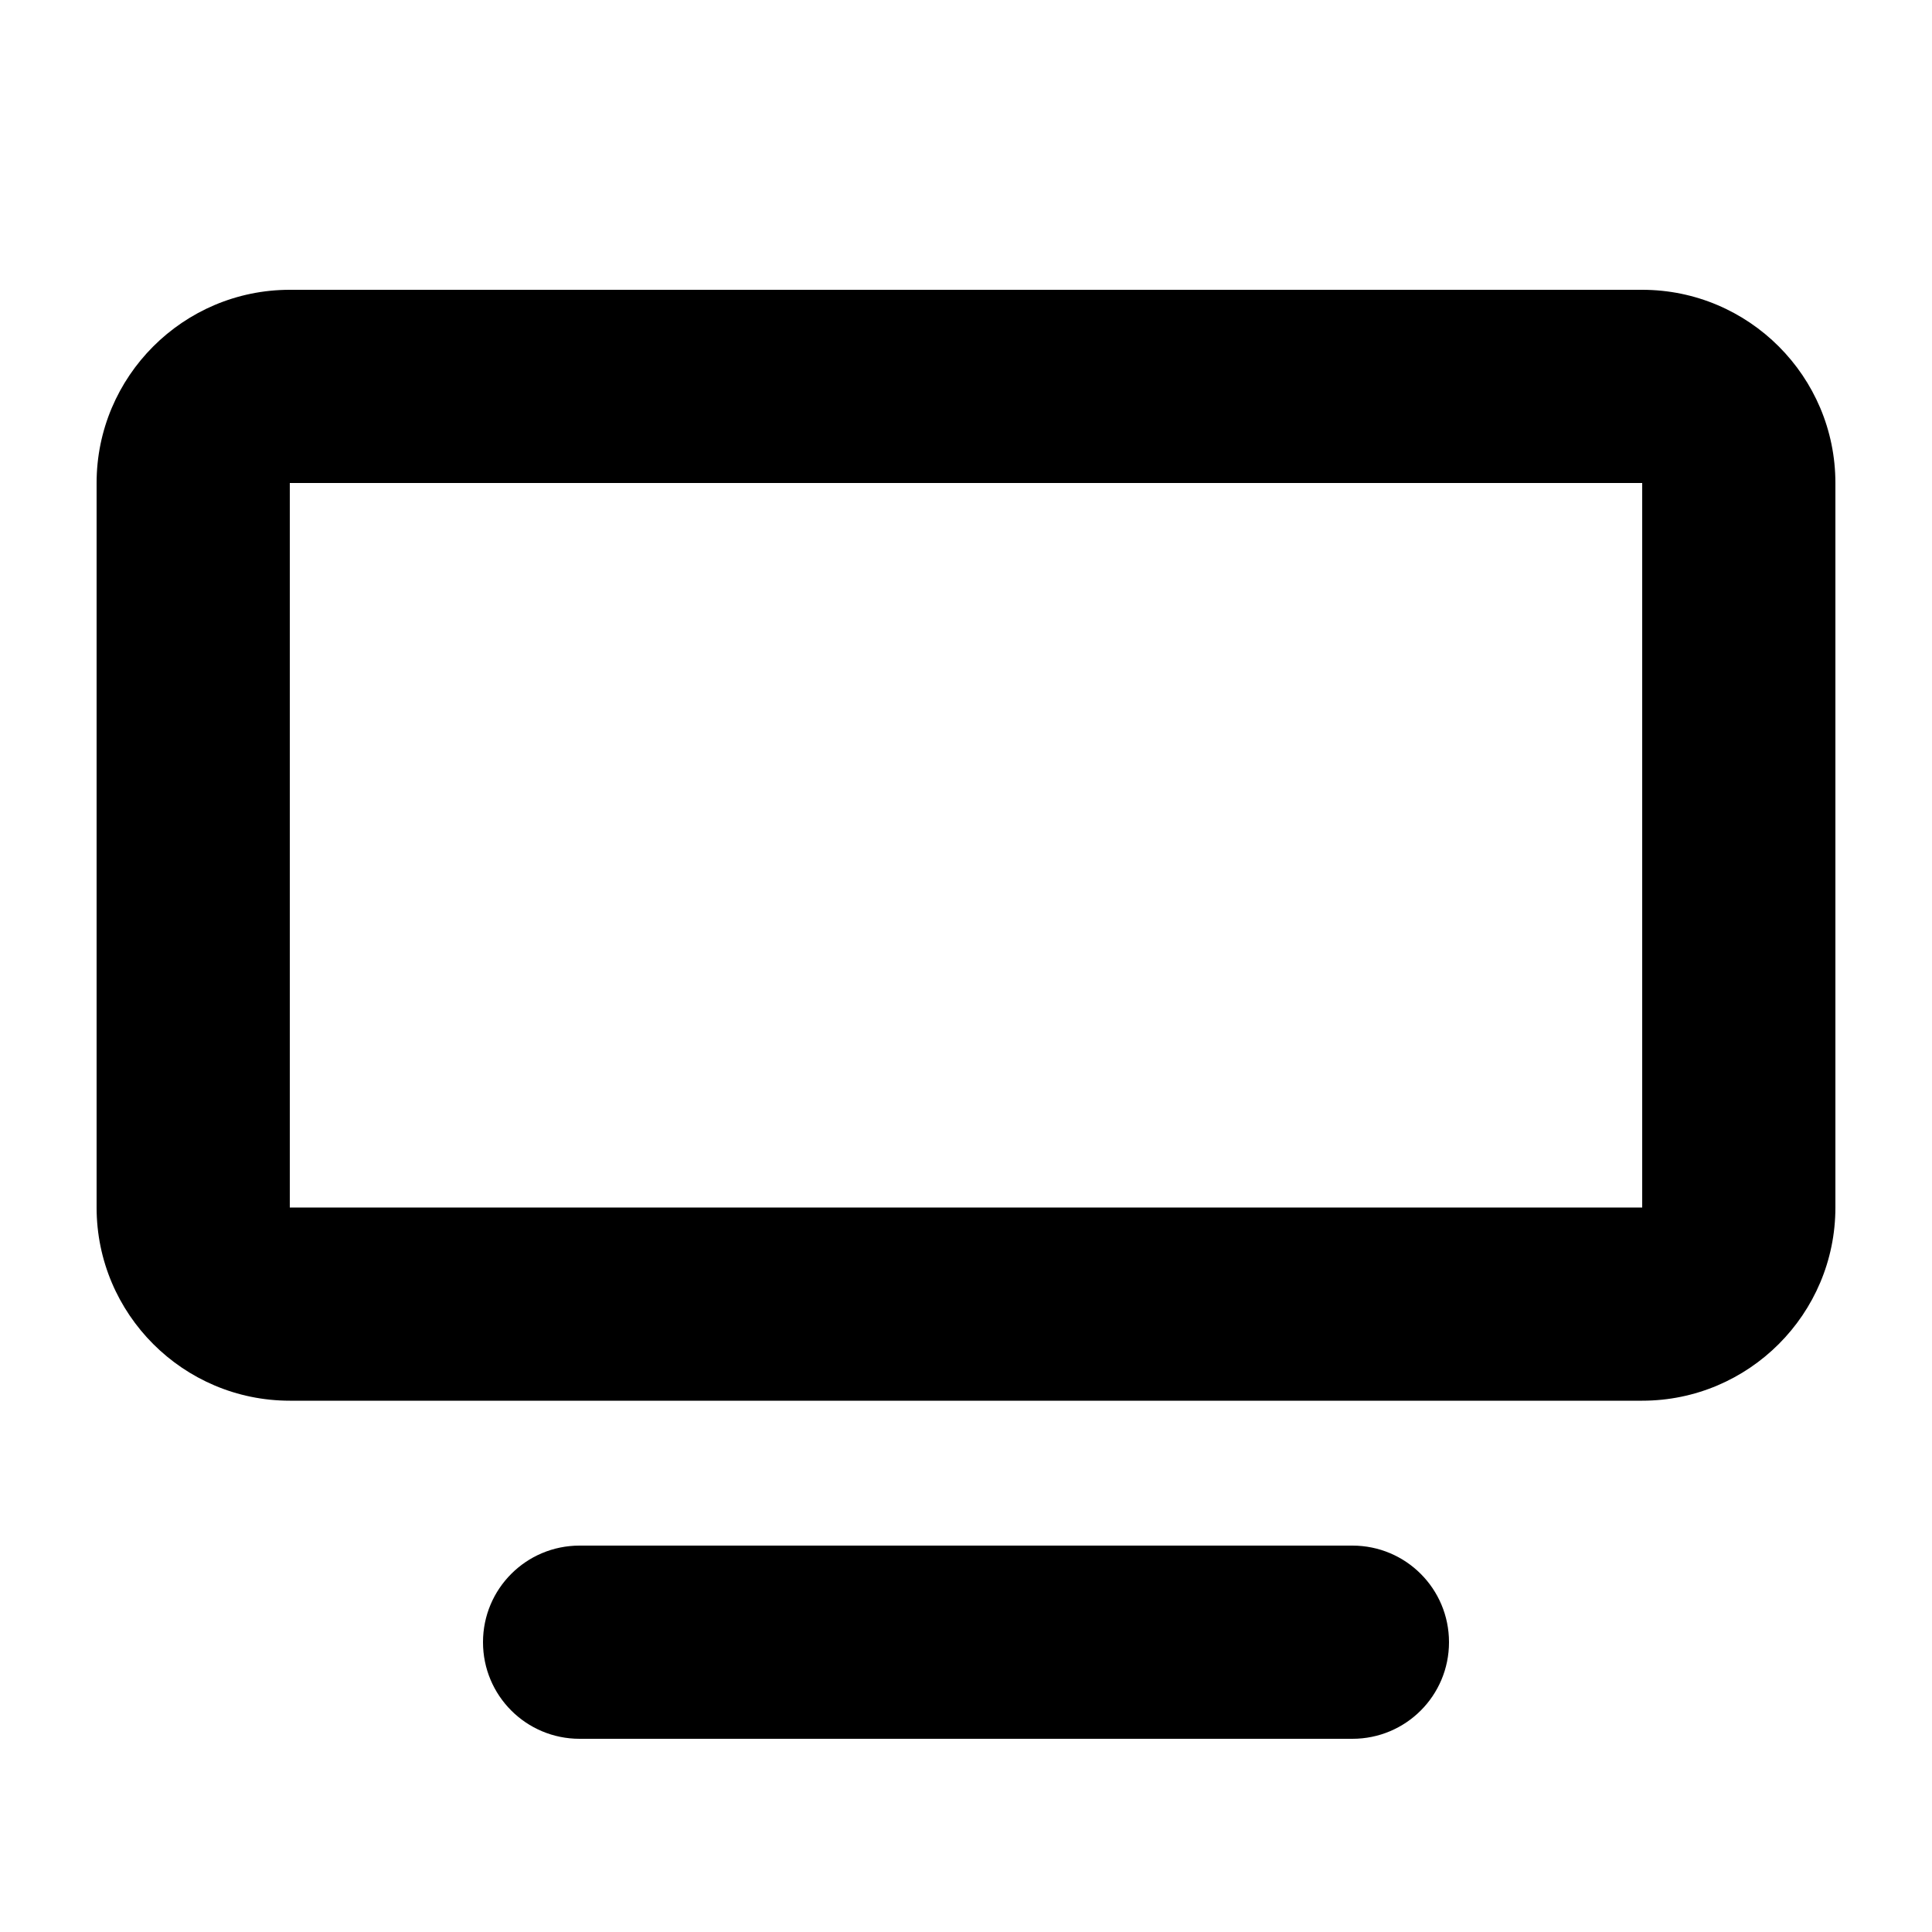
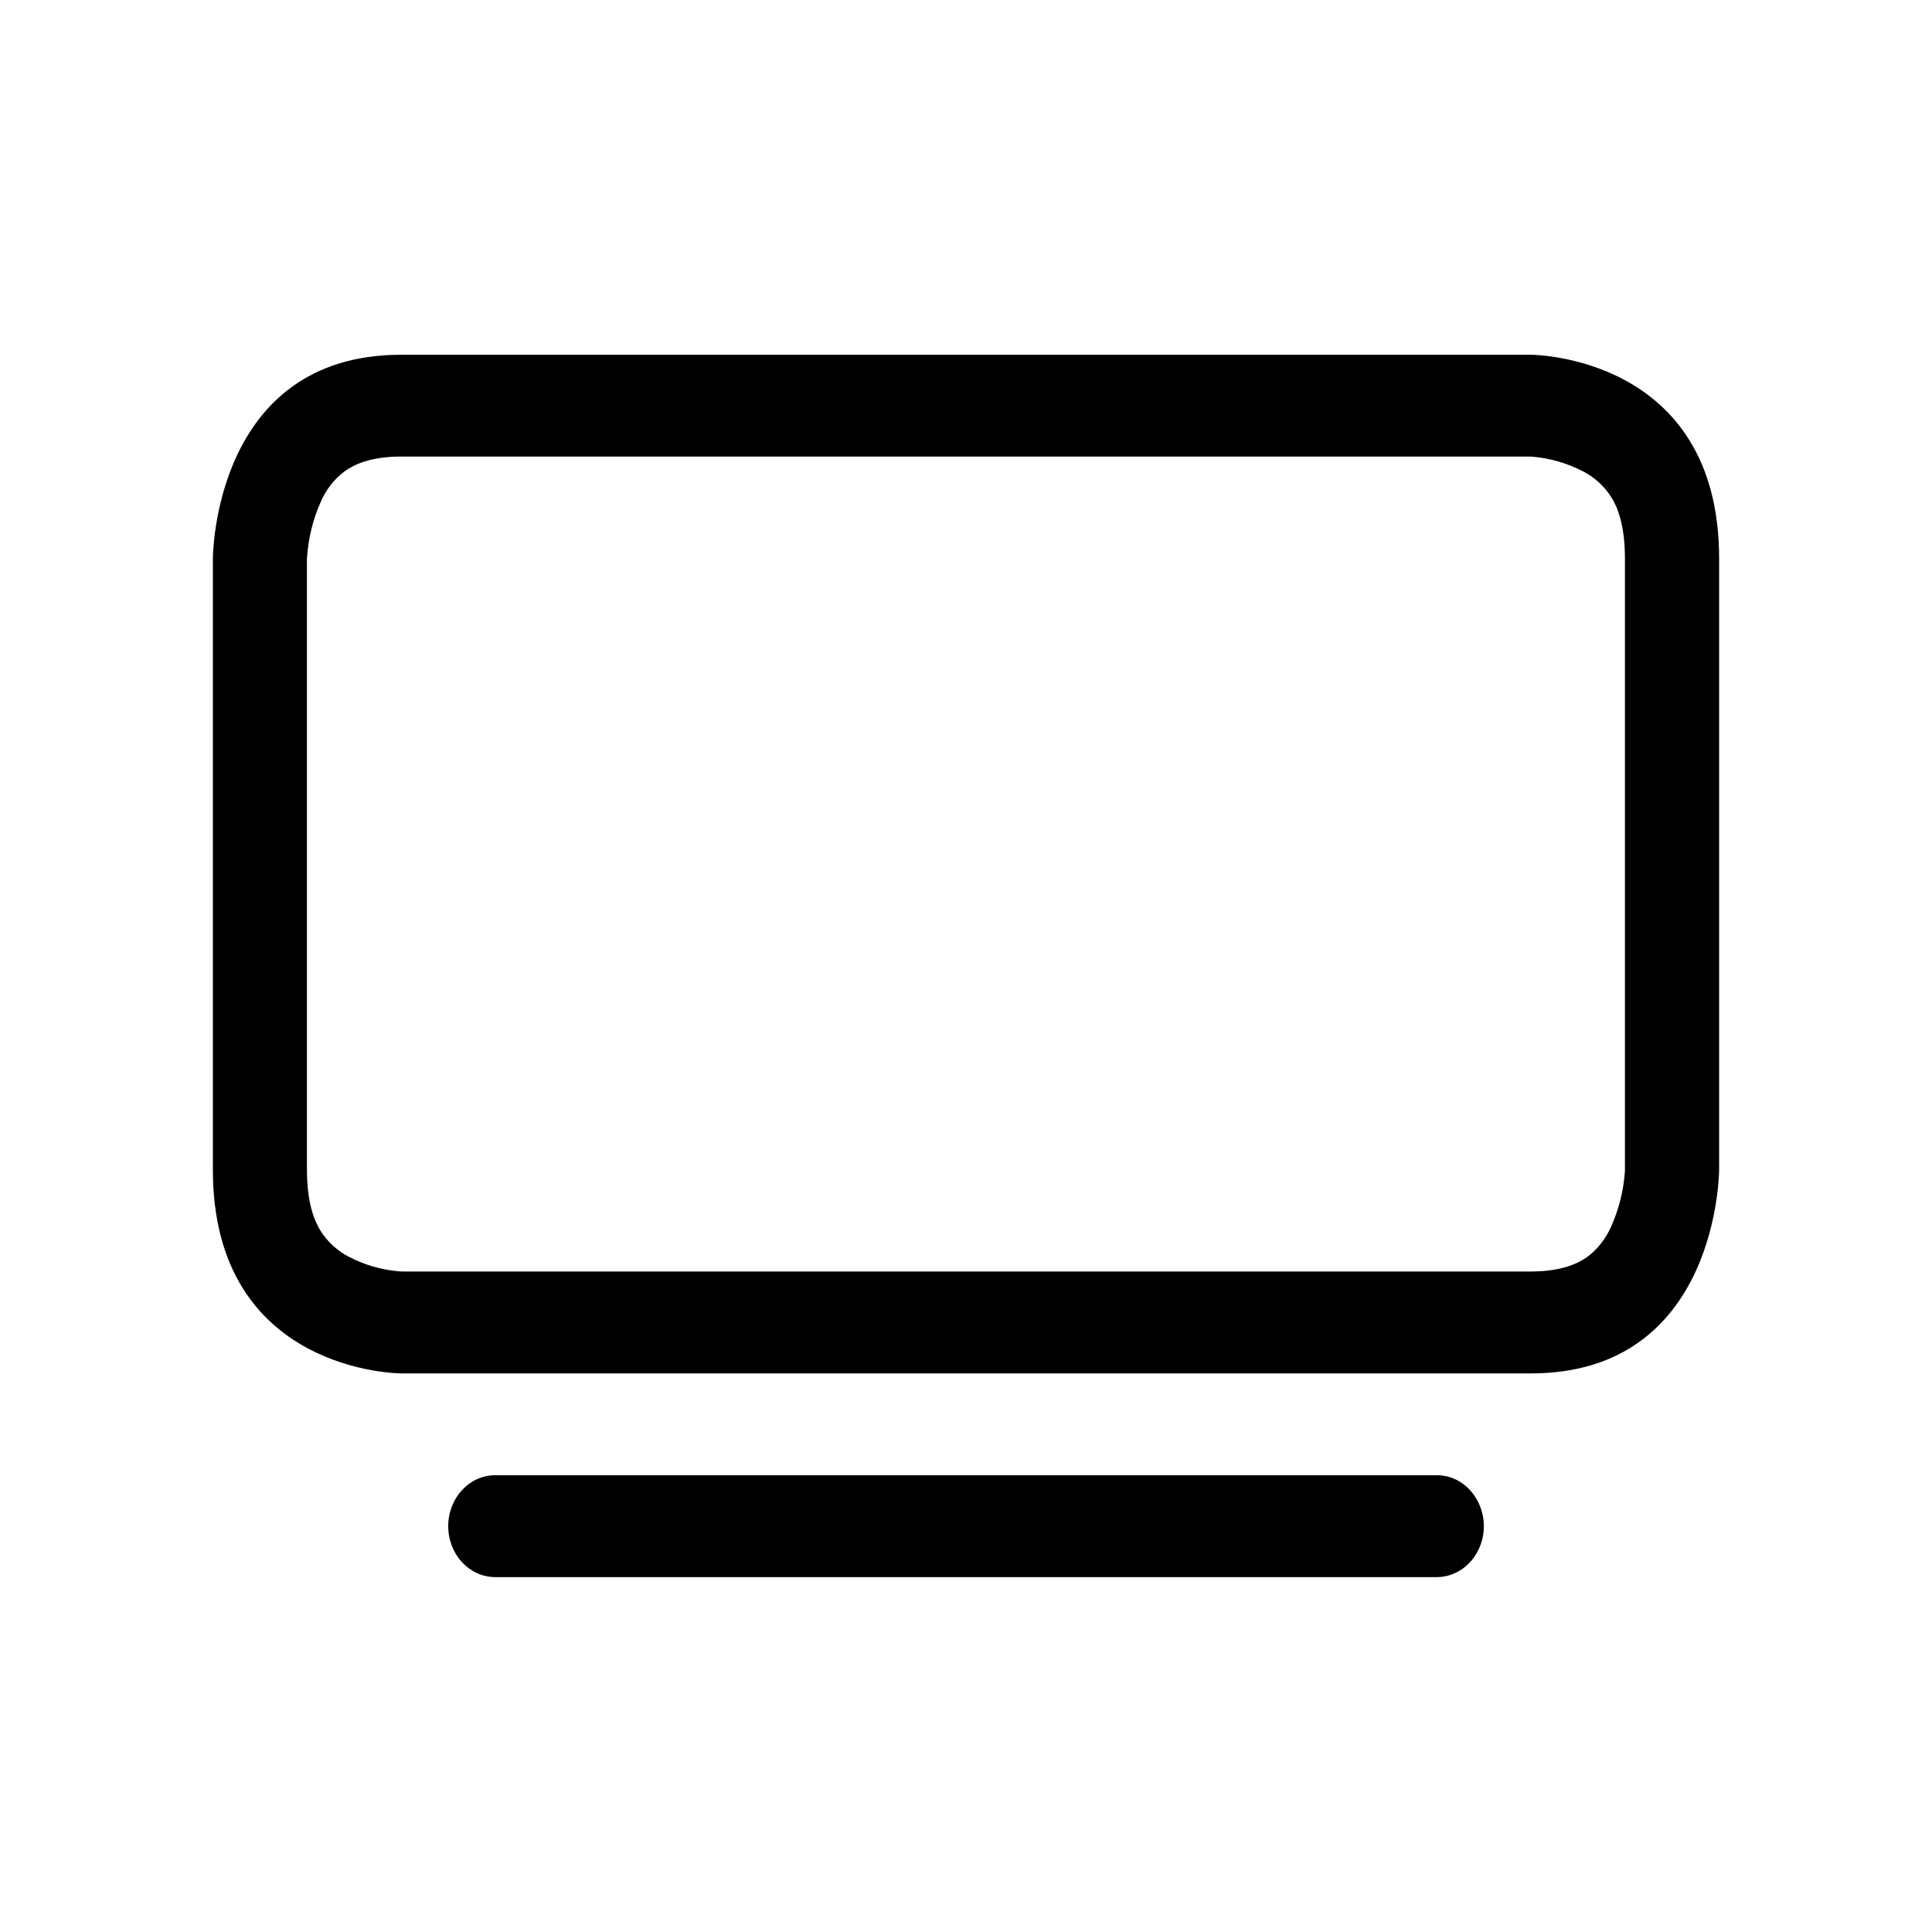
- <svg xmlns="http://www.w3.org/2000/svg" viewBox="0 0 640 640">
-   <path d="M96 160L96 400L544 400L544 160L96 160zM32 160C32 124.7 60.7 96 96 96L544 96C579.3 96 608 124.7 608 160L608 400C608 435.3 579.3 464 544 464L96 464C60.7 464 32 435.3 32 400L32 160zM192 512L448 512C465.7 512 480 526.3 480 544C480 561.7 465.7 576 448 576L192 576C174.3 576 160 561.7 160 544C160 526.3 174.3 512 192 512z" />
+ <svg xmlns="http://www.w3.org/2000/svg" width="16" height="16" fill="currentColor" class="bi bi-tv" viewBox="0 0 16 16">
+   <path d="M 3.712 12.639 C 3.712 12.406 3.886 12.217 4.102 12.217 L 11.898 12.217 C 12.198 12.217 12.386 12.569 12.236 12.85 C 12.166 12.981 12.037 13.061 11.898 13.061 L 4.102 13.061 C 3.886 13.061 3.712 12.872 3.712 12.639 M 12.671 3.781 L 12.689 3.782 C 12.835 3.794 12.977 3.835 13.109 3.903 C 13.203 3.951 13.285 4.025 13.344 4.117 C 13.397 4.202 13.457 4.351 13.457 4.625 L 13.457 9.679 L 13.457 9.699 C 13.446 9.857 13.408 10.011 13.345 10.153 C 13.301 10.255 13.233 10.343 13.147 10.408 C 13.069 10.464 12.931 10.53 12.678 10.53 L 3.329 10.53 L 3.31 10.529 C 3.165 10.518 3.022 10.477 2.891 10.409 C 2.796 10.361 2.715 10.287 2.655 10.194 C 2.603 10.11 2.542 9.961 2.542 9.687 L 2.542 4.633 L 2.543 4.612 C 2.554 4.455 2.592 4.301 2.655 4.159 C 2.699 4.056 2.767 3.968 2.853 3.904 C 2.931 3.847 3.069 3.781 3.322 3.781 L 12.671 3.781 Z M 12.678 2.938 L 3.322 2.938 C 1.763 2.938 1.763 4.625 1.763 4.625 L 1.763 9.687 C 1.763 11.374 3.322 11.374 3.322 11.374 L 12.678 11.374 C 14.237 11.374 14.237 9.687 14.237 9.687 L 14.237 4.625 C 14.237 2.938 12.678 2.938 12.678 2.938" style="" />
</svg>
